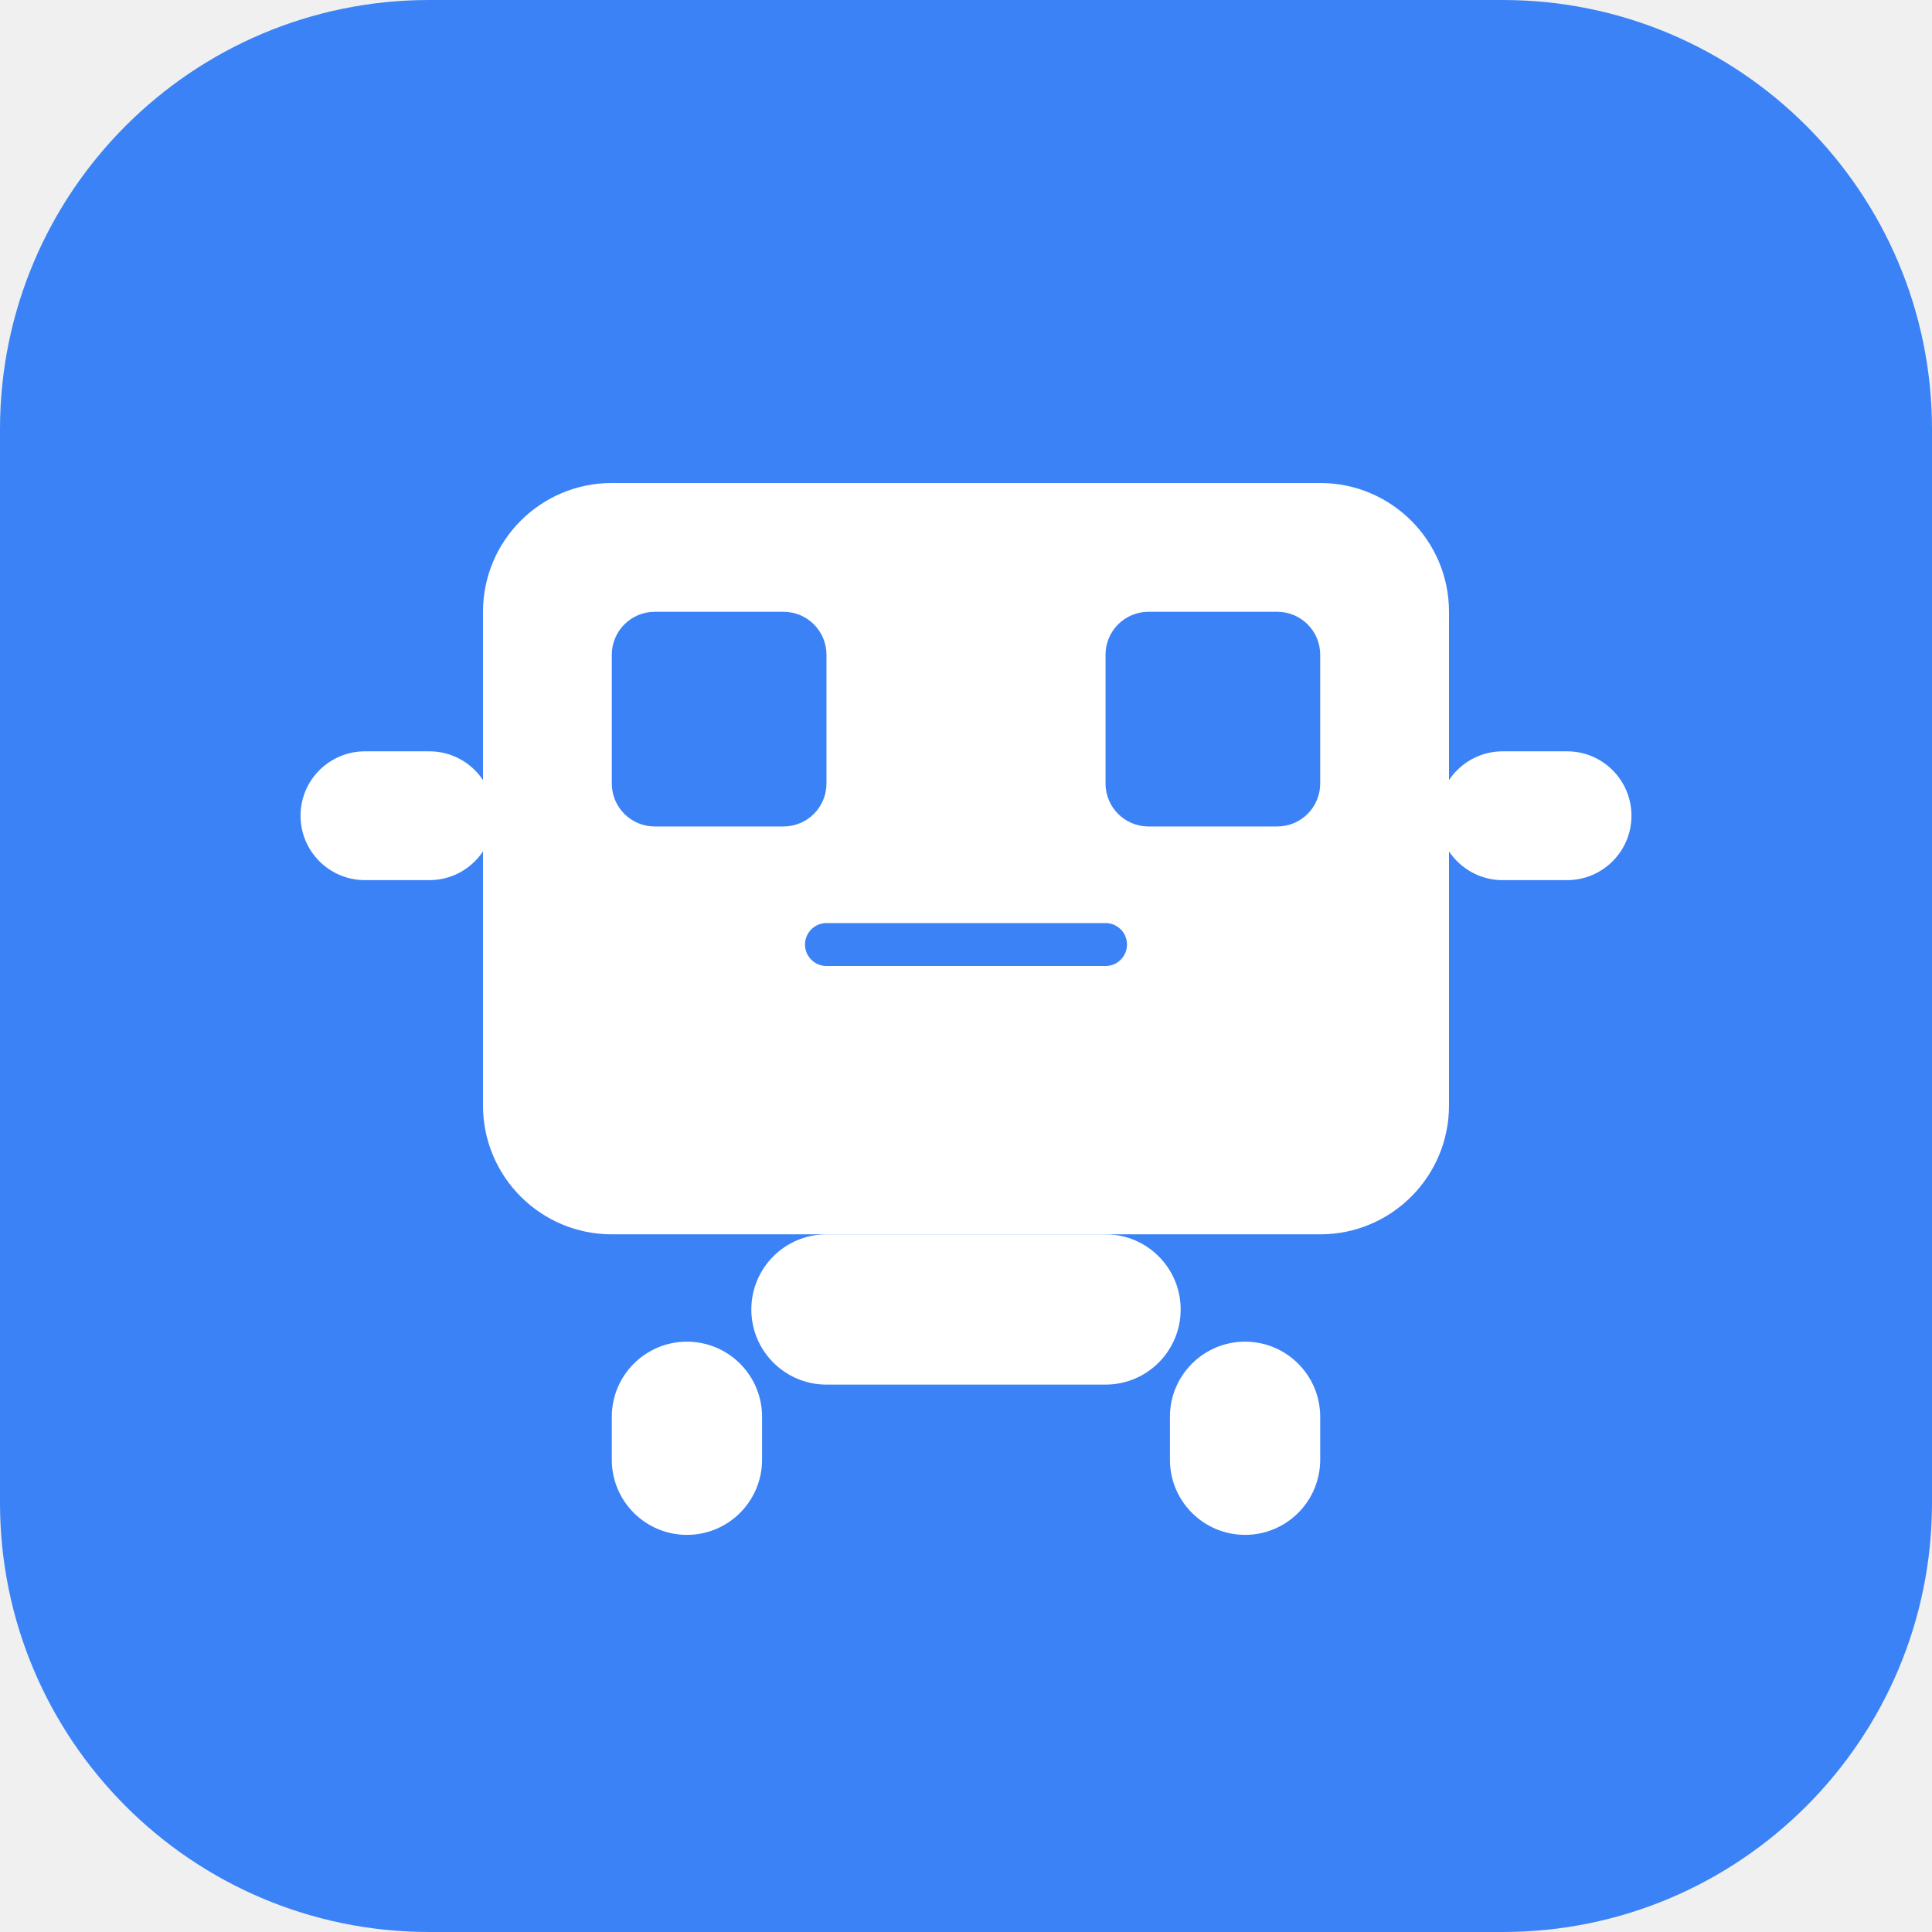
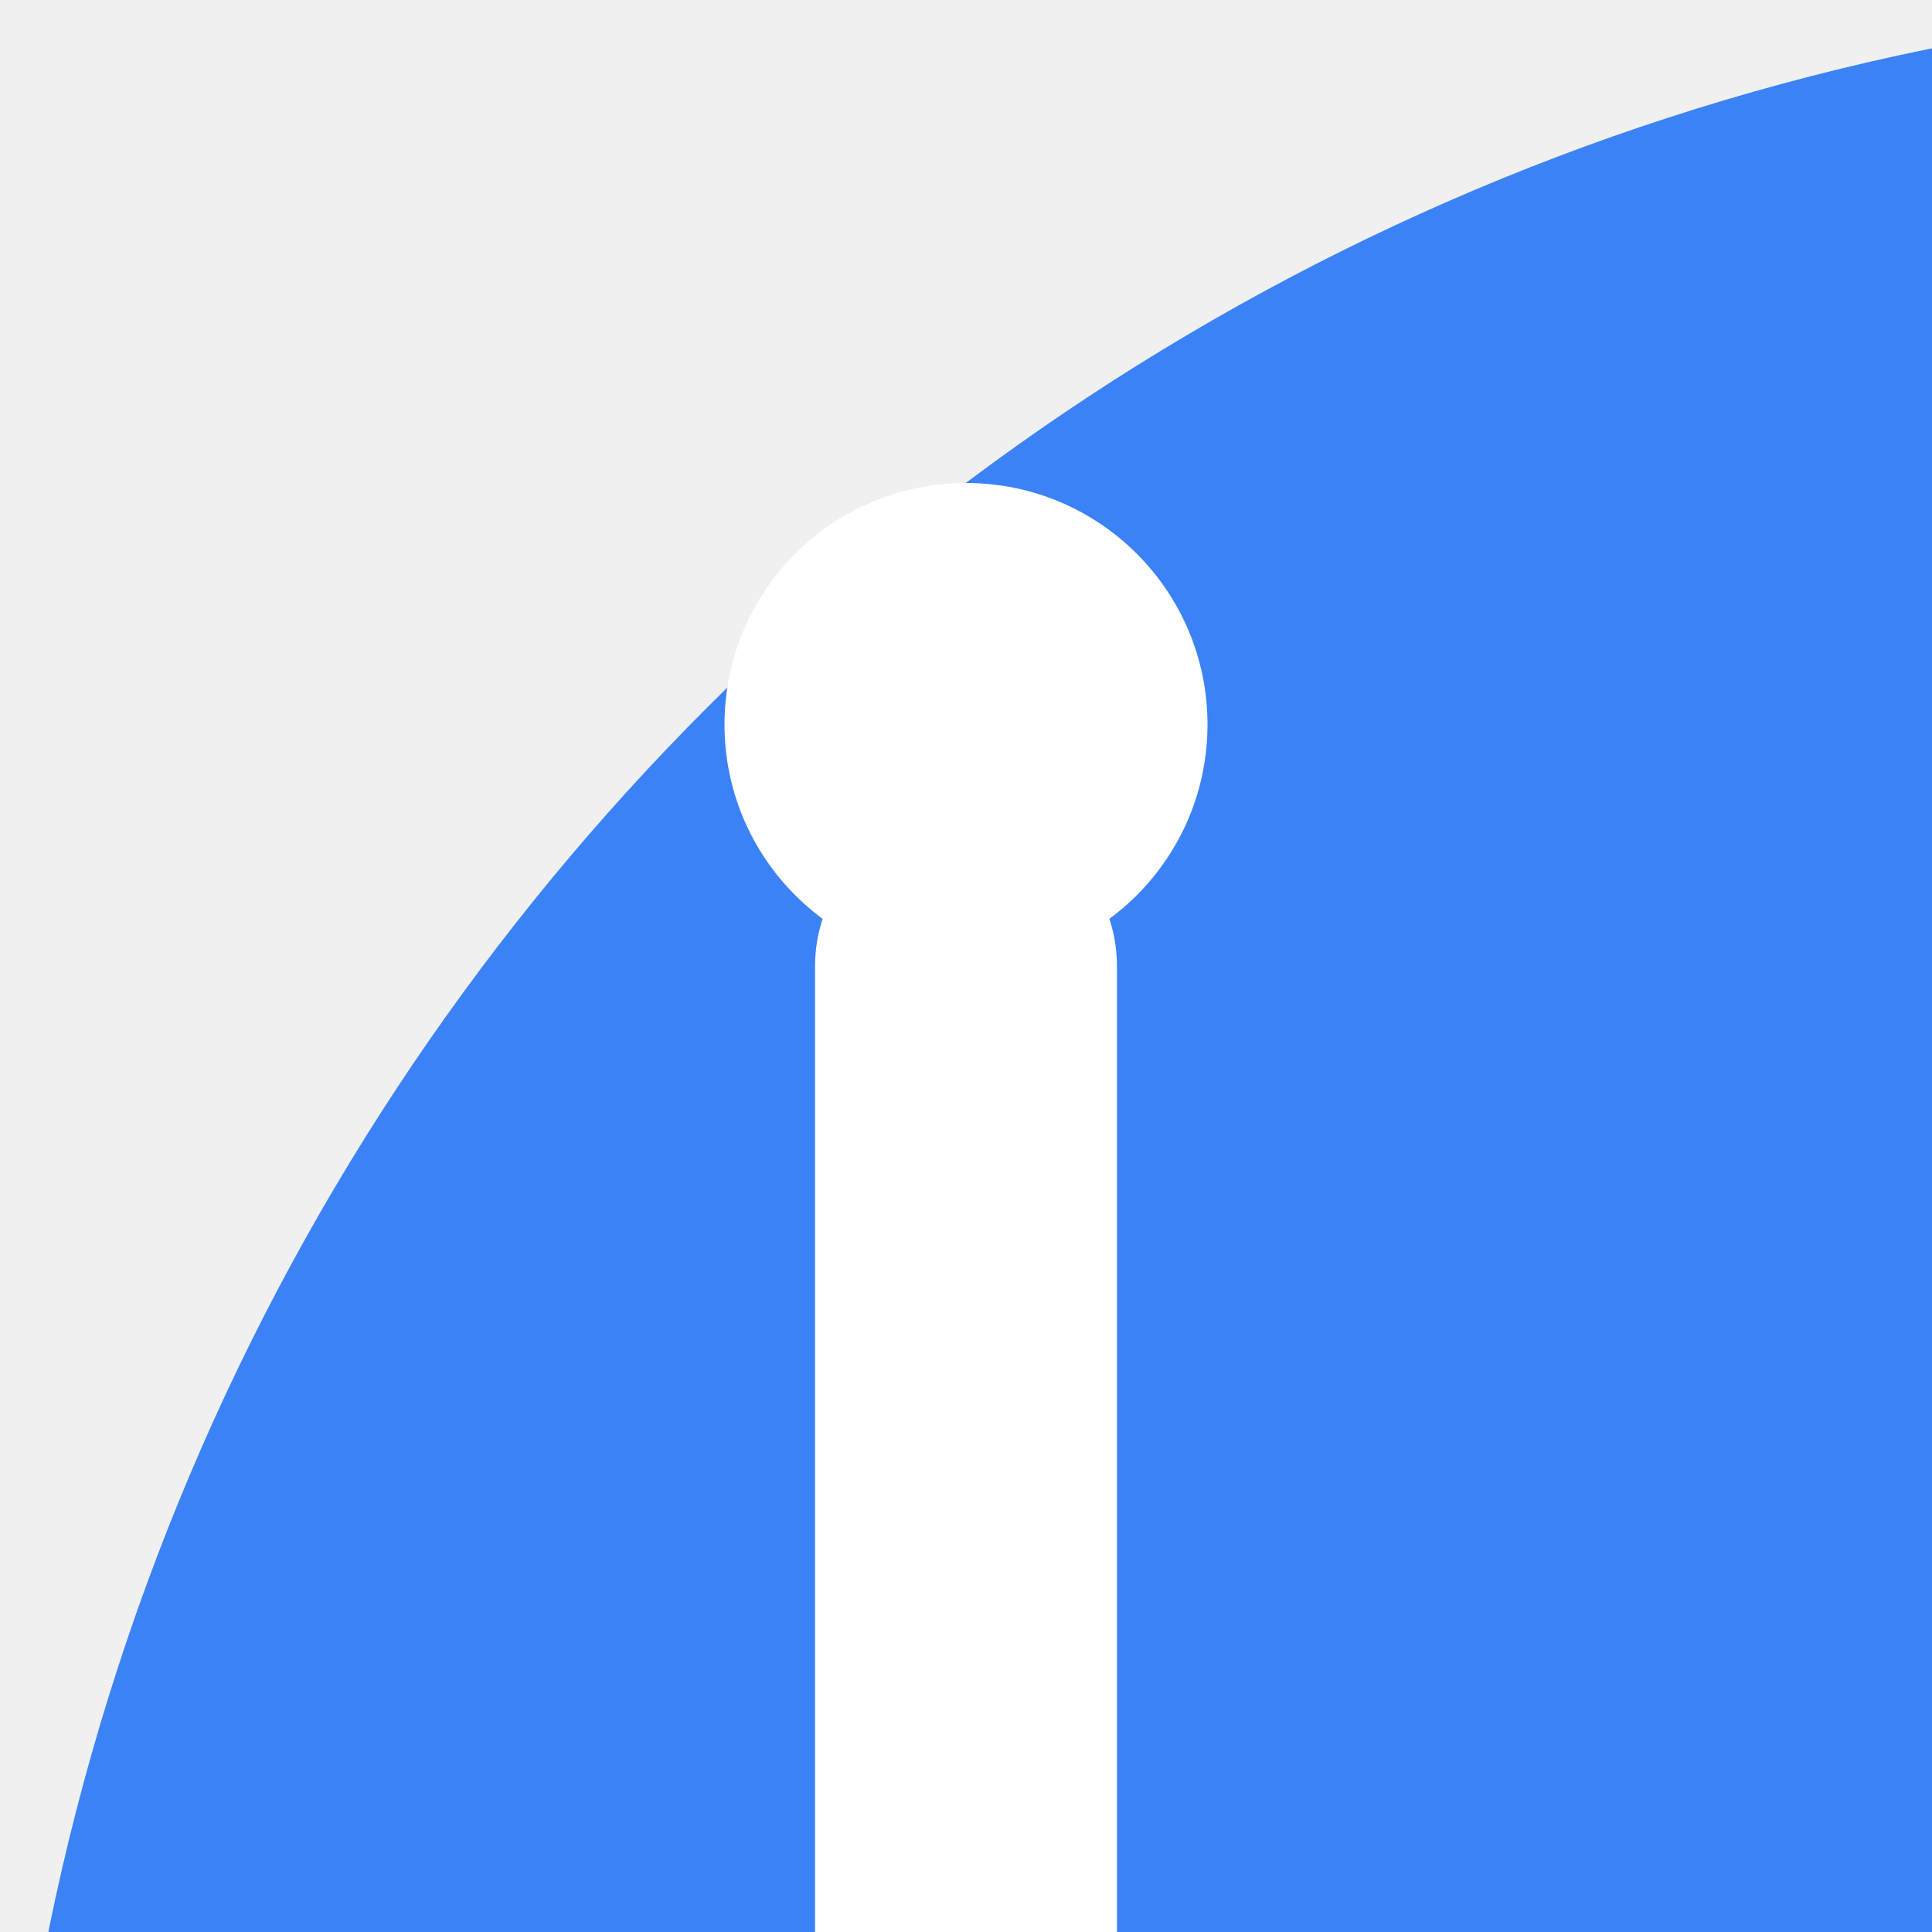
- <svg xmlns="http://www.w3.org/2000/svg" width="180" height="180" viewBox="0 0 180 180" fill="none">
+ <svg xmlns="http://www.w3.org/2000/svg" width="180" height="180" viewBox="0 0 32 32" fill="none">
  <rect width="180" height="180" rx="40" fill="#3B82F6" />
-   <rect x="45" y="45" width="90" height="70" rx="12" fill="white" />
-   <rect x="57" y="57" width="20" height="20" rx="4" fill="#3B82F6" />
-   <rect x="103" y="57" width="20" height="20" rx="4" fill="#3B82F6" />
-   <path d="M77 88h26" stroke="#3B82F6" stroke-width="4" stroke-linecap="round" />
-   <rect x="70" y="115" width="40" height="14" rx="7" fill="white" />
-   <rect x="57" y="125" width="14" height="18" rx="7" fill="white" />
-   <rect x="109" y="125" width="14" height="18" rx="7" fill="white" />
-   <rect x="28" y="70" width="18" height="12" rx="6" fill="white" />
-   <rect x="134" y="70" width="18" height="12" rx="6" fill="white" />
+   <rect x="36" y="48" width="108" height="86" rx="16" fill="white" />
+   <rect x="60" y="68" width="18" height="18" rx="5" fill="#3B82F6" />
+   <rect x="102" y="68" width="18" height="18" rx="5" fill="#3B82F6" />
+   <rect x="68" y="104" width="44" height="12" rx="6" fill="#3B82F6" />
+   <path d="M16 48V16" stroke="white" stroke-width="5" stroke-linecap="round" />
+   <circle cx="16" cy="12" r="4" fill="white" />
+   <path d="M16 148V116" stroke="white" stroke-width="5" stroke-linecap="round" />
+   <circle cx="16" cy="152" r="4" fill="white" />
+   <path d="M16 92V108" stroke="white" stroke-width="5" stroke-linecap="round" />
</svg>
